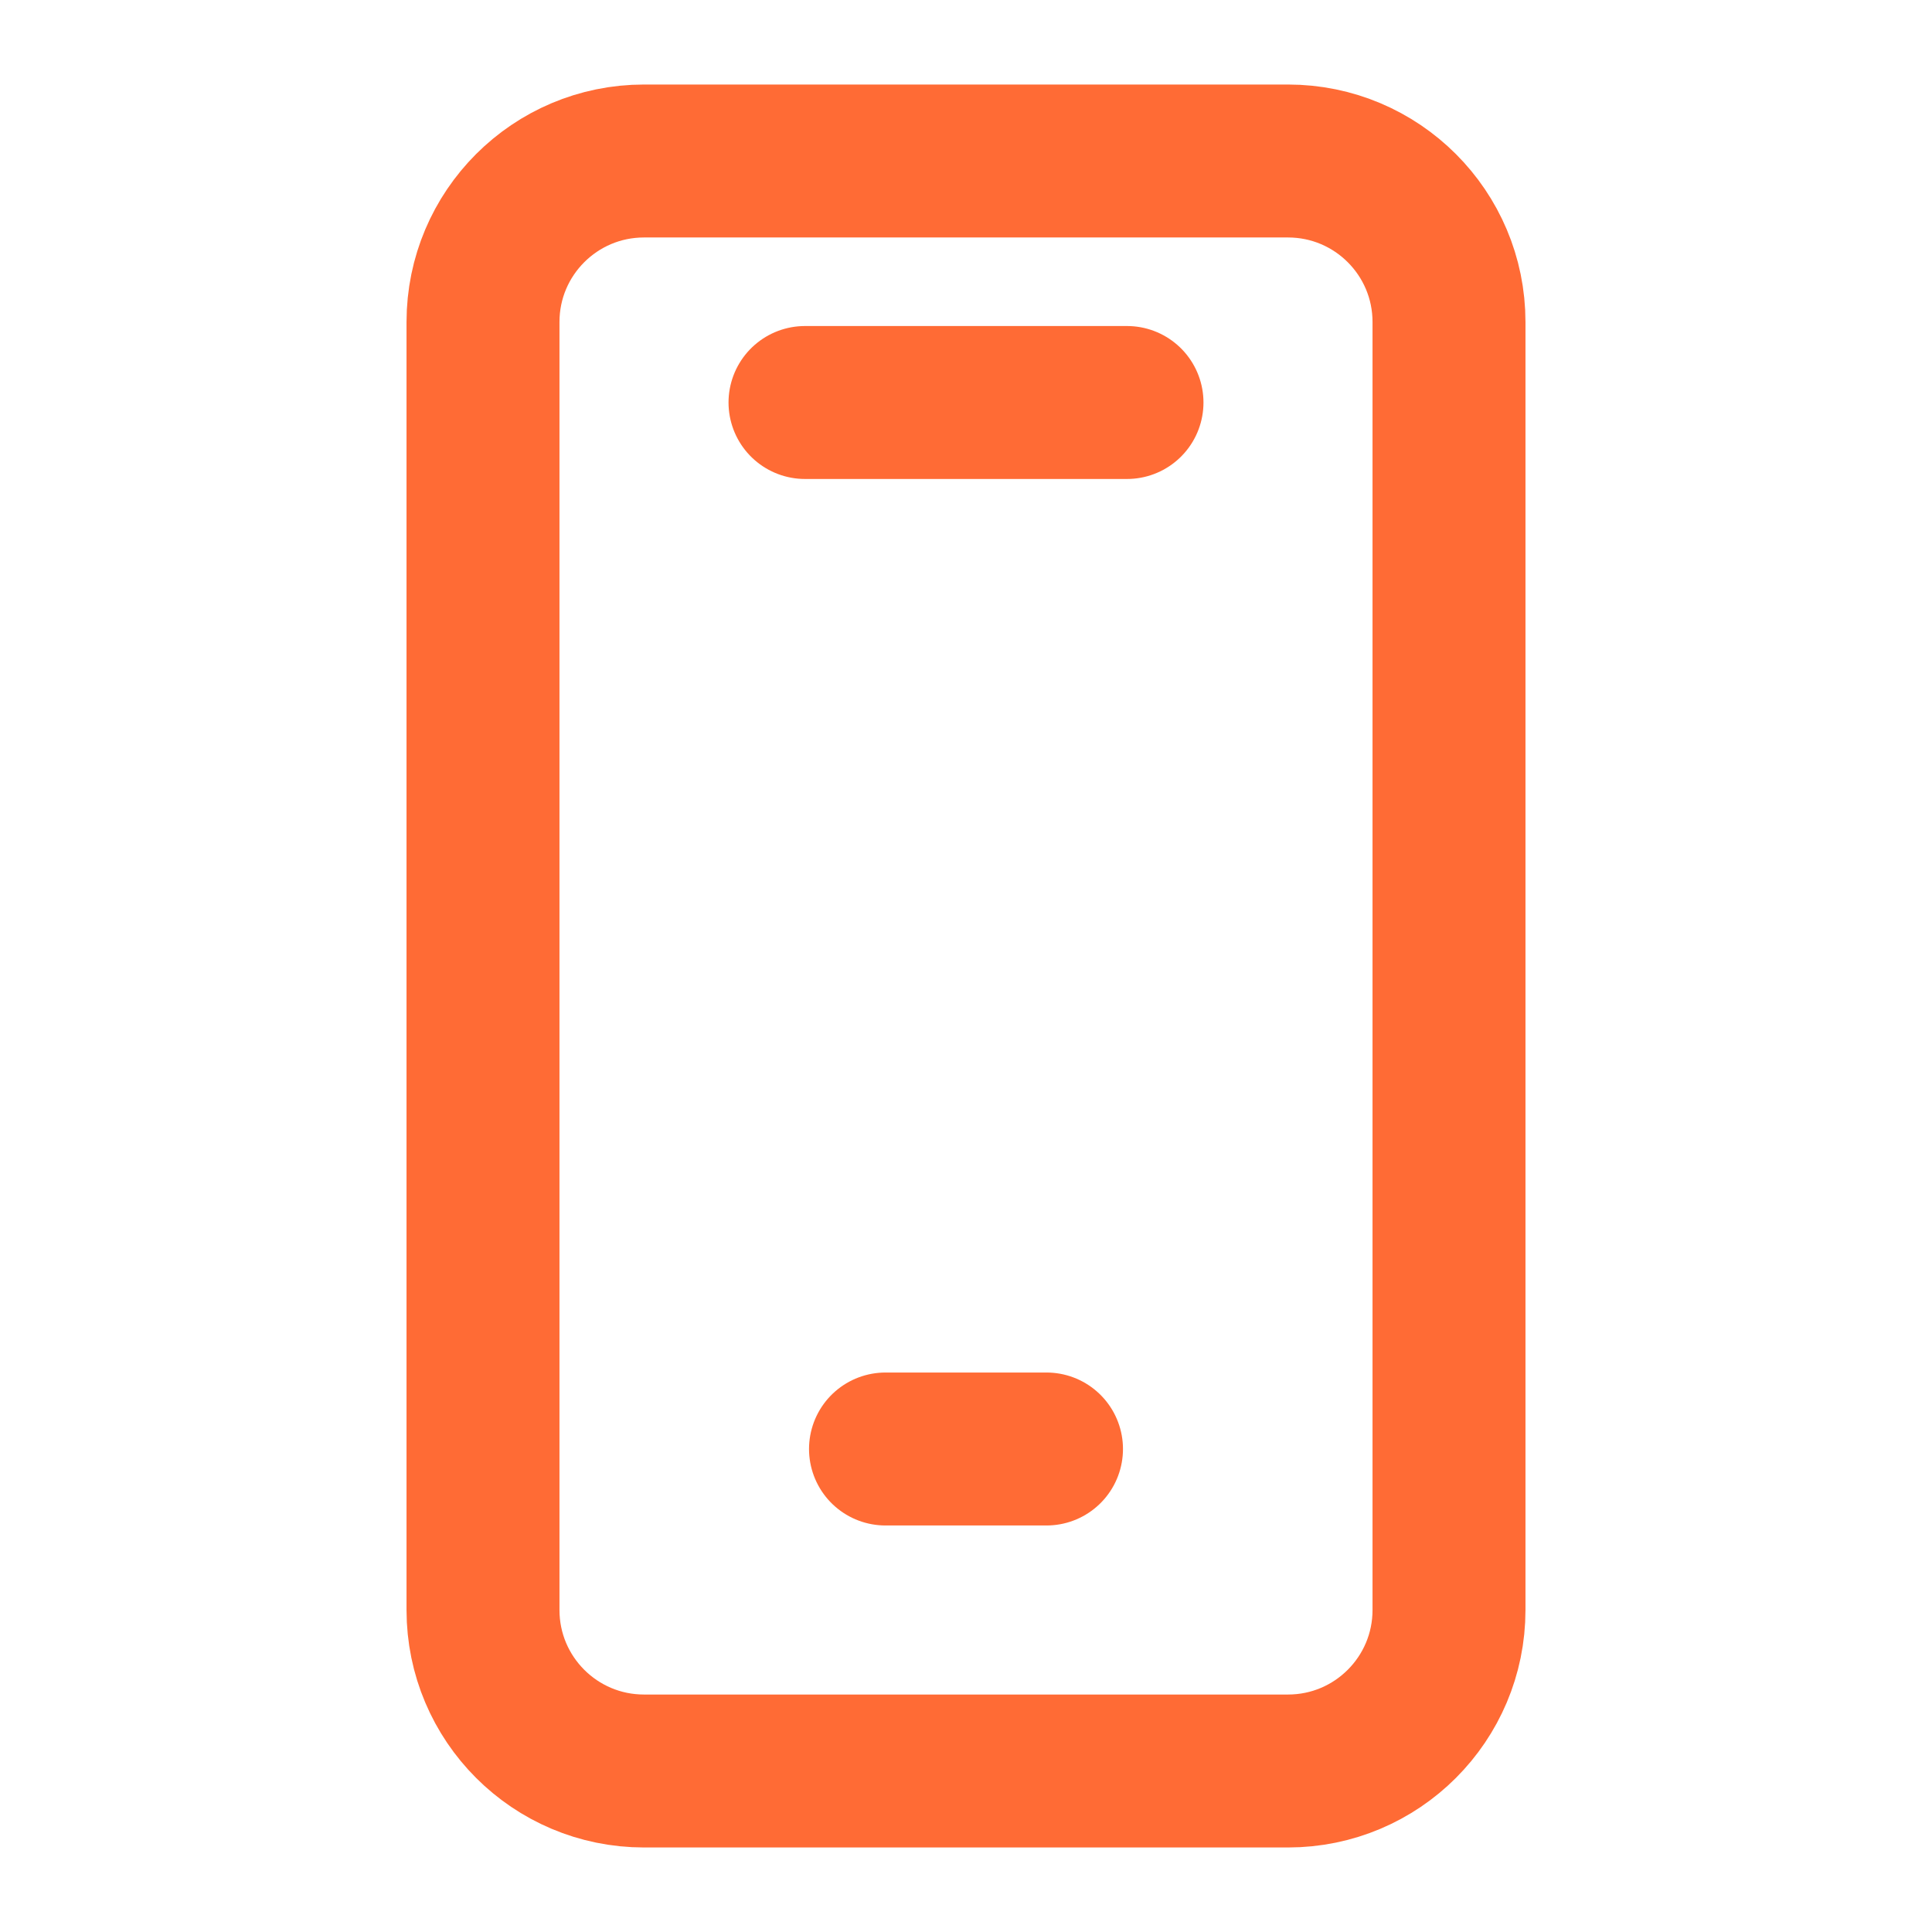
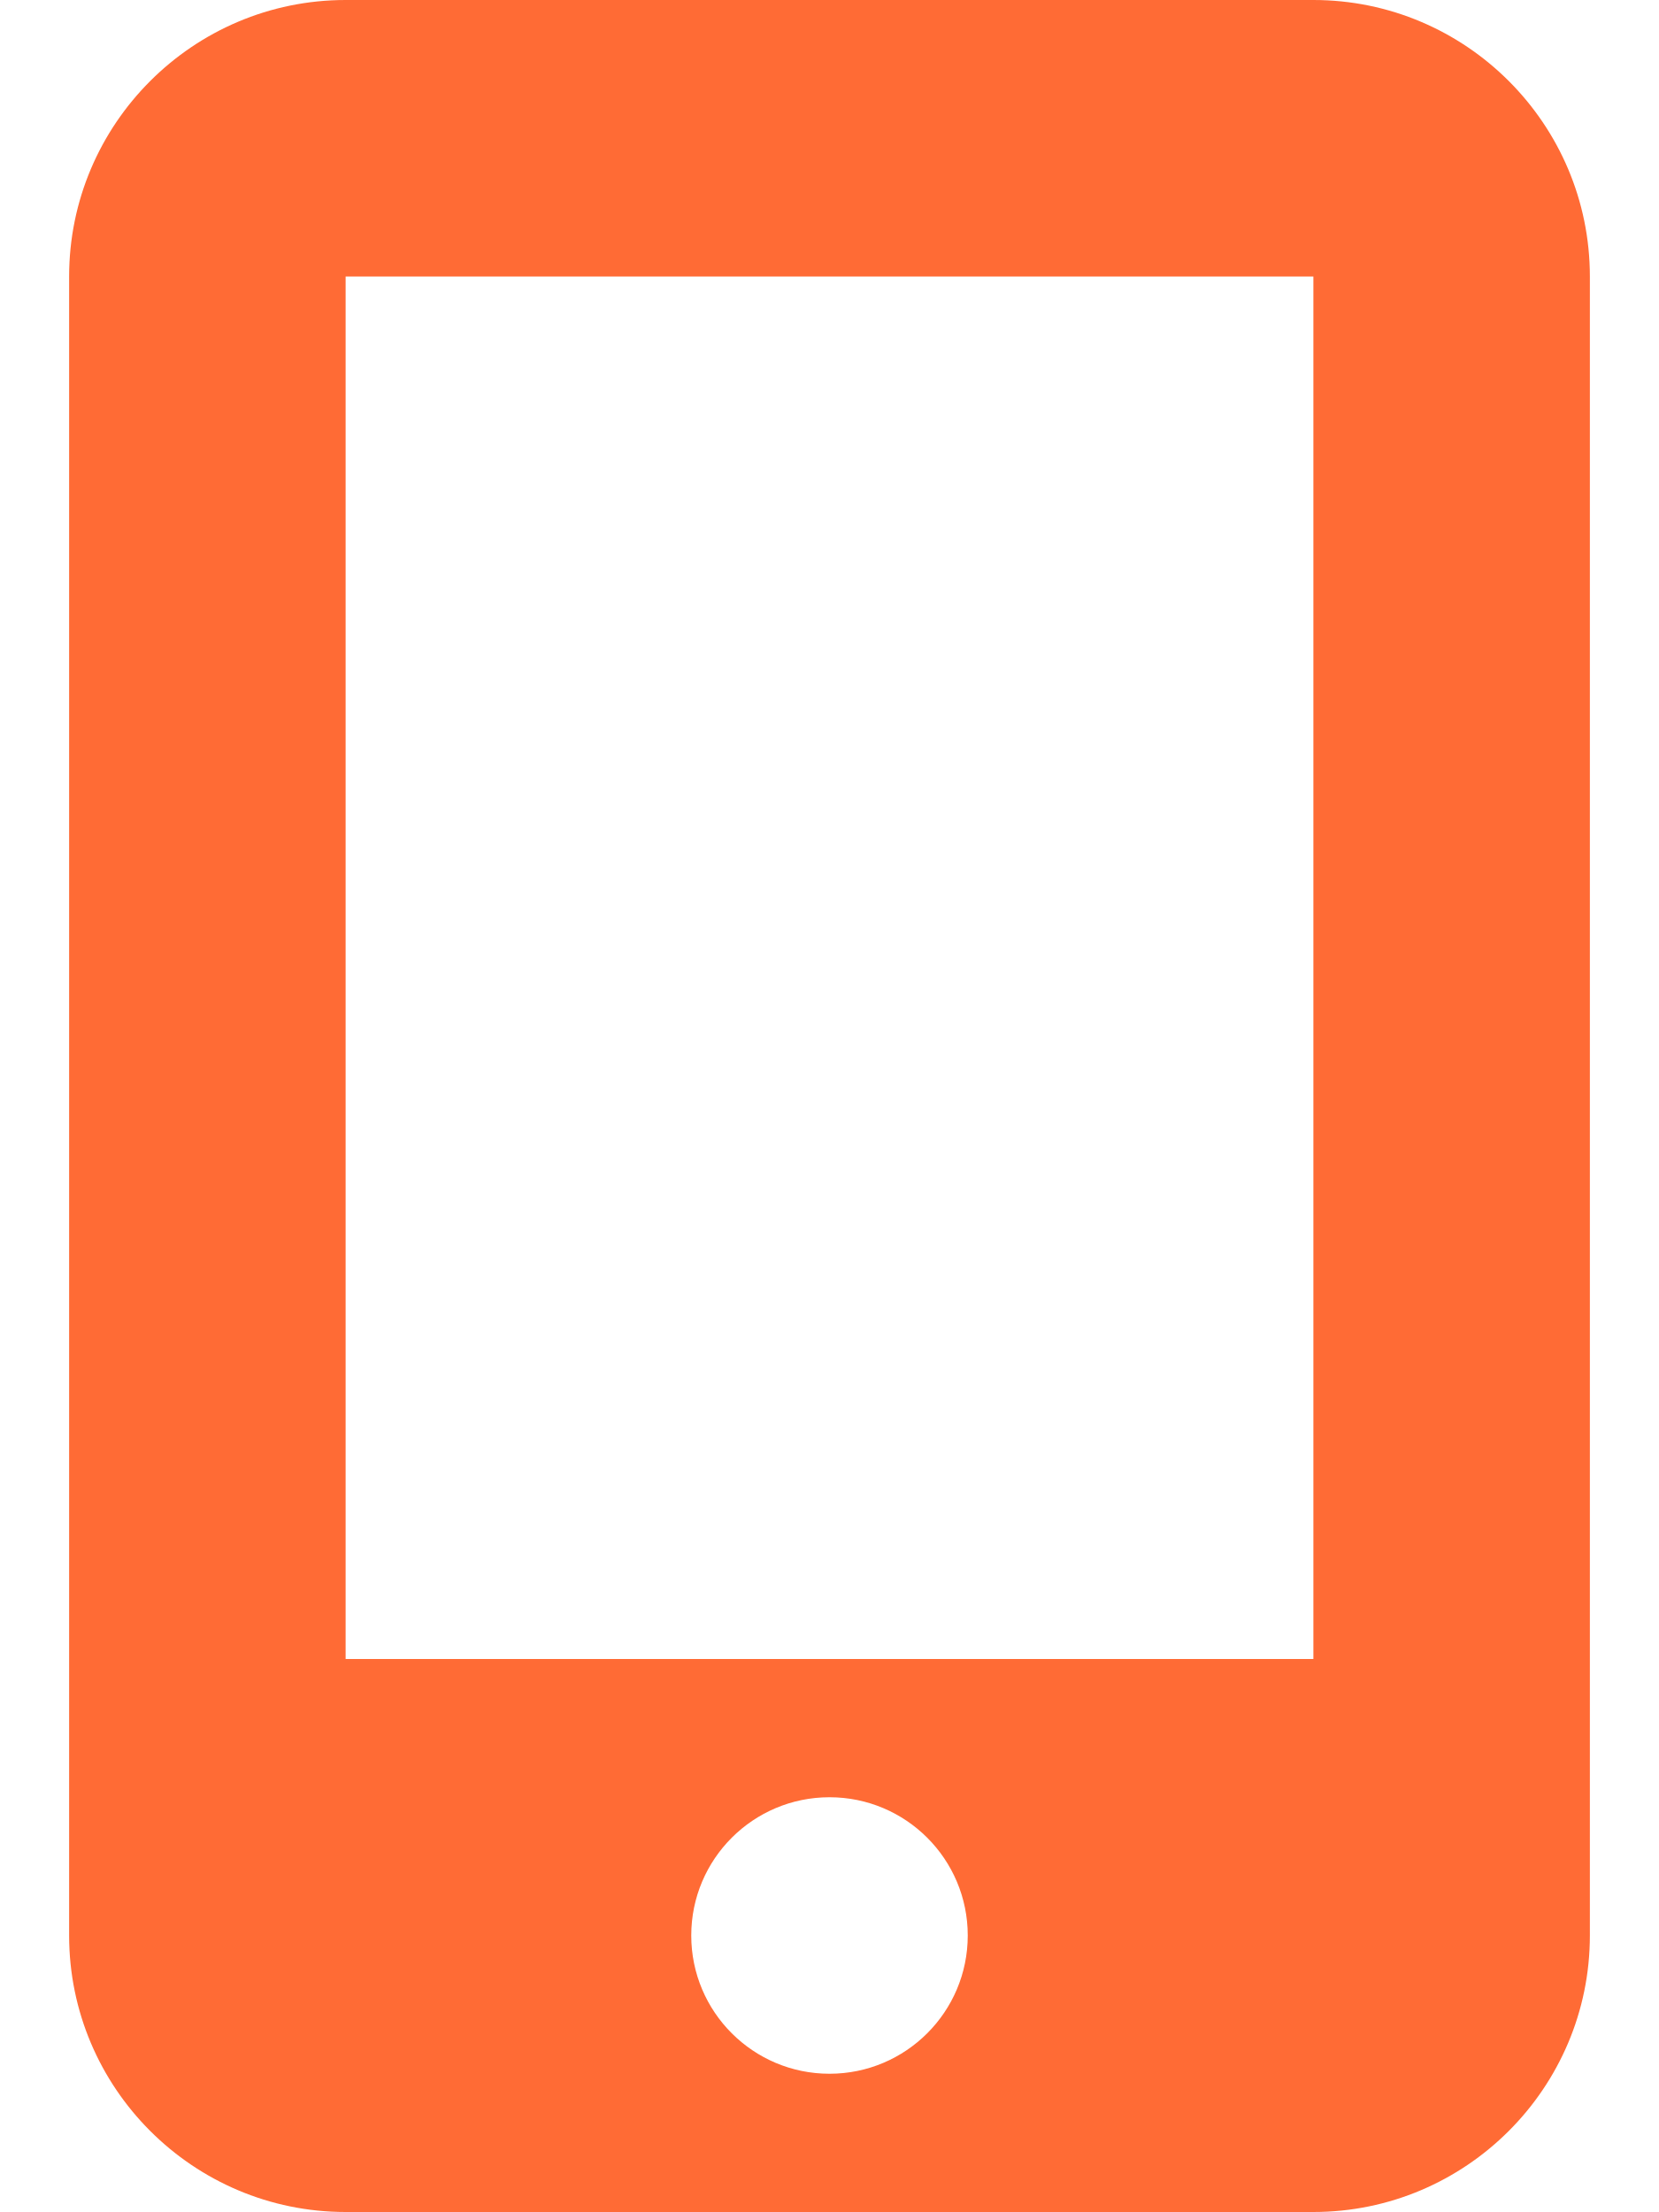
- <svg xmlns="http://www.w3.org/2000/svg" viewBox="0 0 24 24" fill="none" stroke="#ff6b35" stroke-width="1.9" stroke-linecap="round" stroke-linejoin="round">
-   <rect x="6" y="2" width="12" height="20" rx="2" />
-   <path d="M10 5h4M11 18h2" />
+ <svg xmlns="http://www.w3.org/2000/svg" viewBox="0 0 384 512">
+   <path fill="#FF6B35" d="M16 64C16 28.7 44.7 0 80 0H304c35.3 0 64 28.7 64 64V448c0 35.3-28.7 64-64 64H80c-35.3 0-64-28.7-64-64V64zM224 448a32 32 0 1 0 -64 0 32 32 0 1 0 64 0zM304 64H80V384H304V64z" />
</svg>
